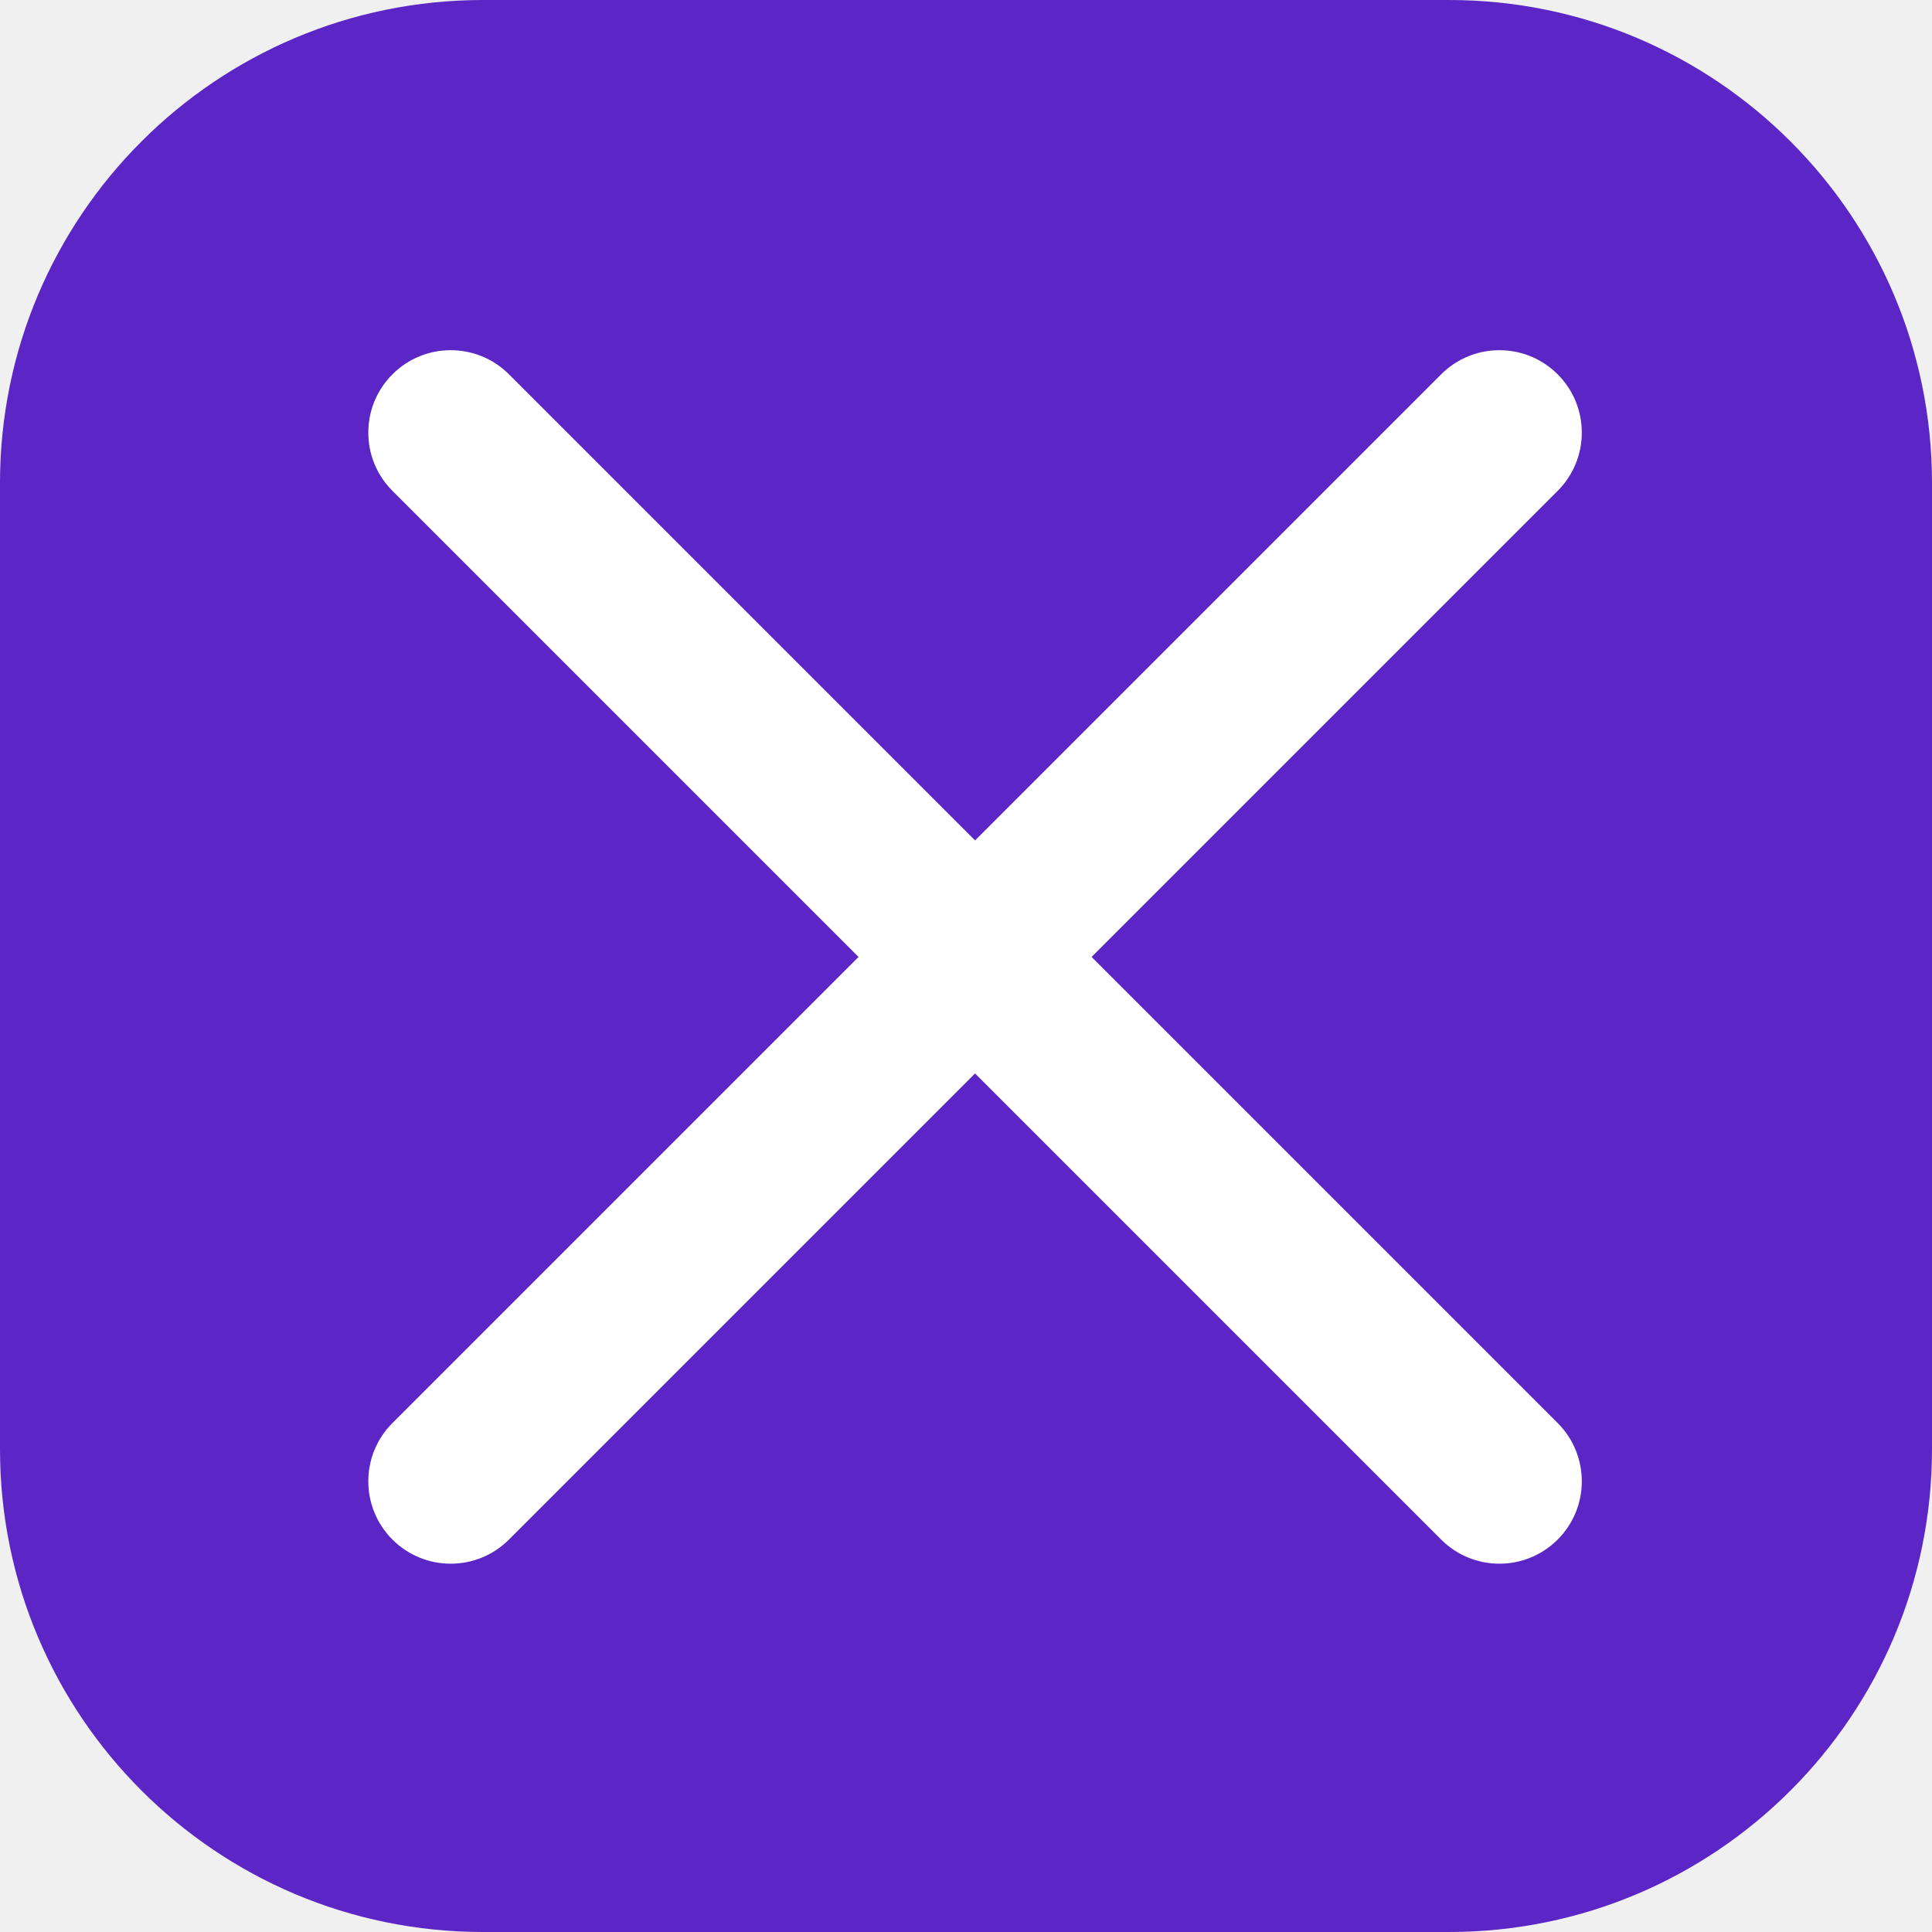
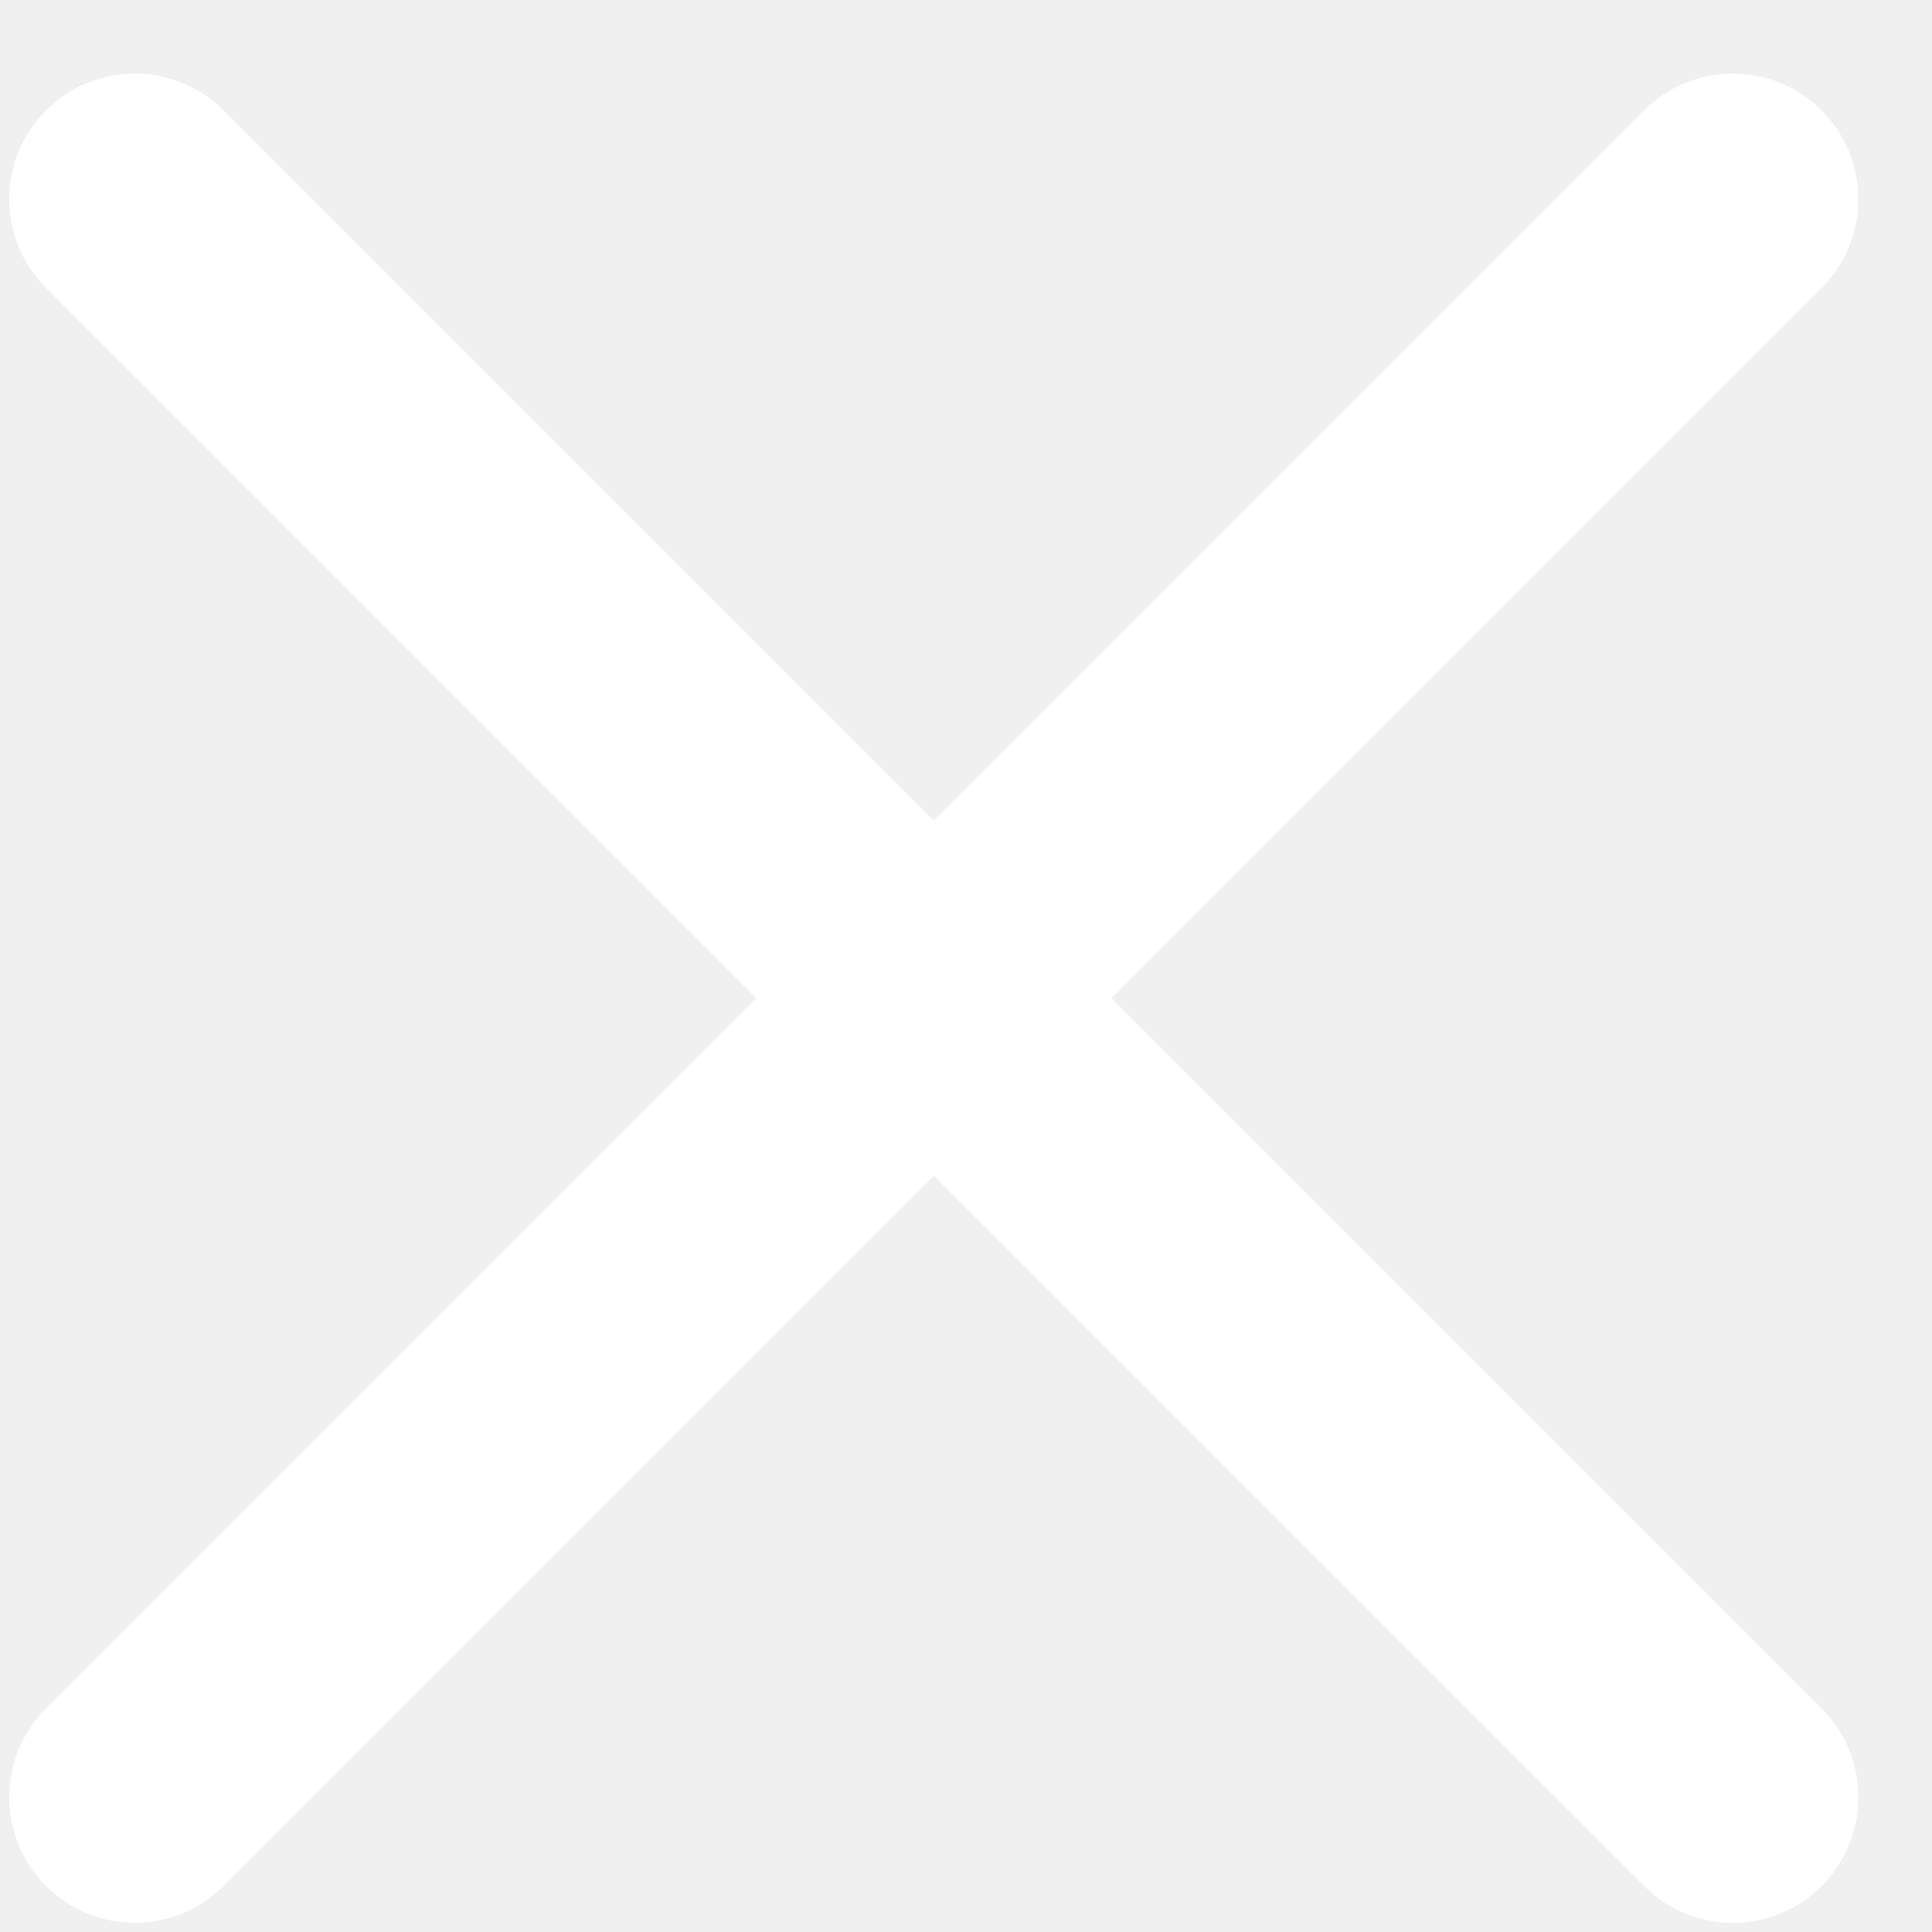
- <svg xmlns="http://www.w3.org/2000/svg" width="32" height="32" viewBox="0 0 32 32" fill="none">
-   <rect width="32" height="32" rx="8" fill="#5C25C5" />
-   <path fill-rule="evenodd" clip-rule="evenodd" d="M6.5 6.2C5.967 6.733 5.967 7.597 6.5 8.13L23.87 25.5C24.403 26.033 25.267 26.033 25.8 25.5C26.333 24.967 26.333 24.103 25.8 23.57L8.43 6.2C7.897 5.667 7.033 5.667 6.5 6.2Z" fill="white" />
-   <path fill-rule="evenodd" clip-rule="evenodd" d="M6.5 25.5C7.033 26.033 7.897 26.033 8.43 25.5L25.8 8.13C26.333 7.597 26.333 6.732 25.8 6.2C25.267 5.667 24.403 5.667 23.87 6.2L6.5 23.57C5.967 24.103 5.967 24.967 6.5 25.5Z" fill="white" />
+ <svg xmlns="http://www.w3.org/2000/svg" width="21" height="21" viewBox="0 0 21 21" fill="none">
+   <path fill-rule="evenodd" clip-rule="evenodd" d="M0.5 1.2C-0.033 1.733 -0.033 2.597 0.5 3.13L17.87 20.5C18.403 21.033 19.267 21.033 19.8 20.5C20.333 19.967 20.333 19.103 19.8 18.57L2.43 1.2C1.897 0.667 1.033 0.667 0.5 1.2Z" fill="white" />
+   <path fill-rule="evenodd" clip-rule="evenodd" d="M0.5 20.5C1.033 21.033 1.897 21.033 2.43 20.5L19.8 3.13C20.333 2.597 20.333 1.732 19.8 1.2C19.267 0.667 18.403 0.667 17.87 1.2L0.5 18.57C-0.033 19.103 -0.033 19.967 0.5 20.5Z" fill="white" />
</svg>
